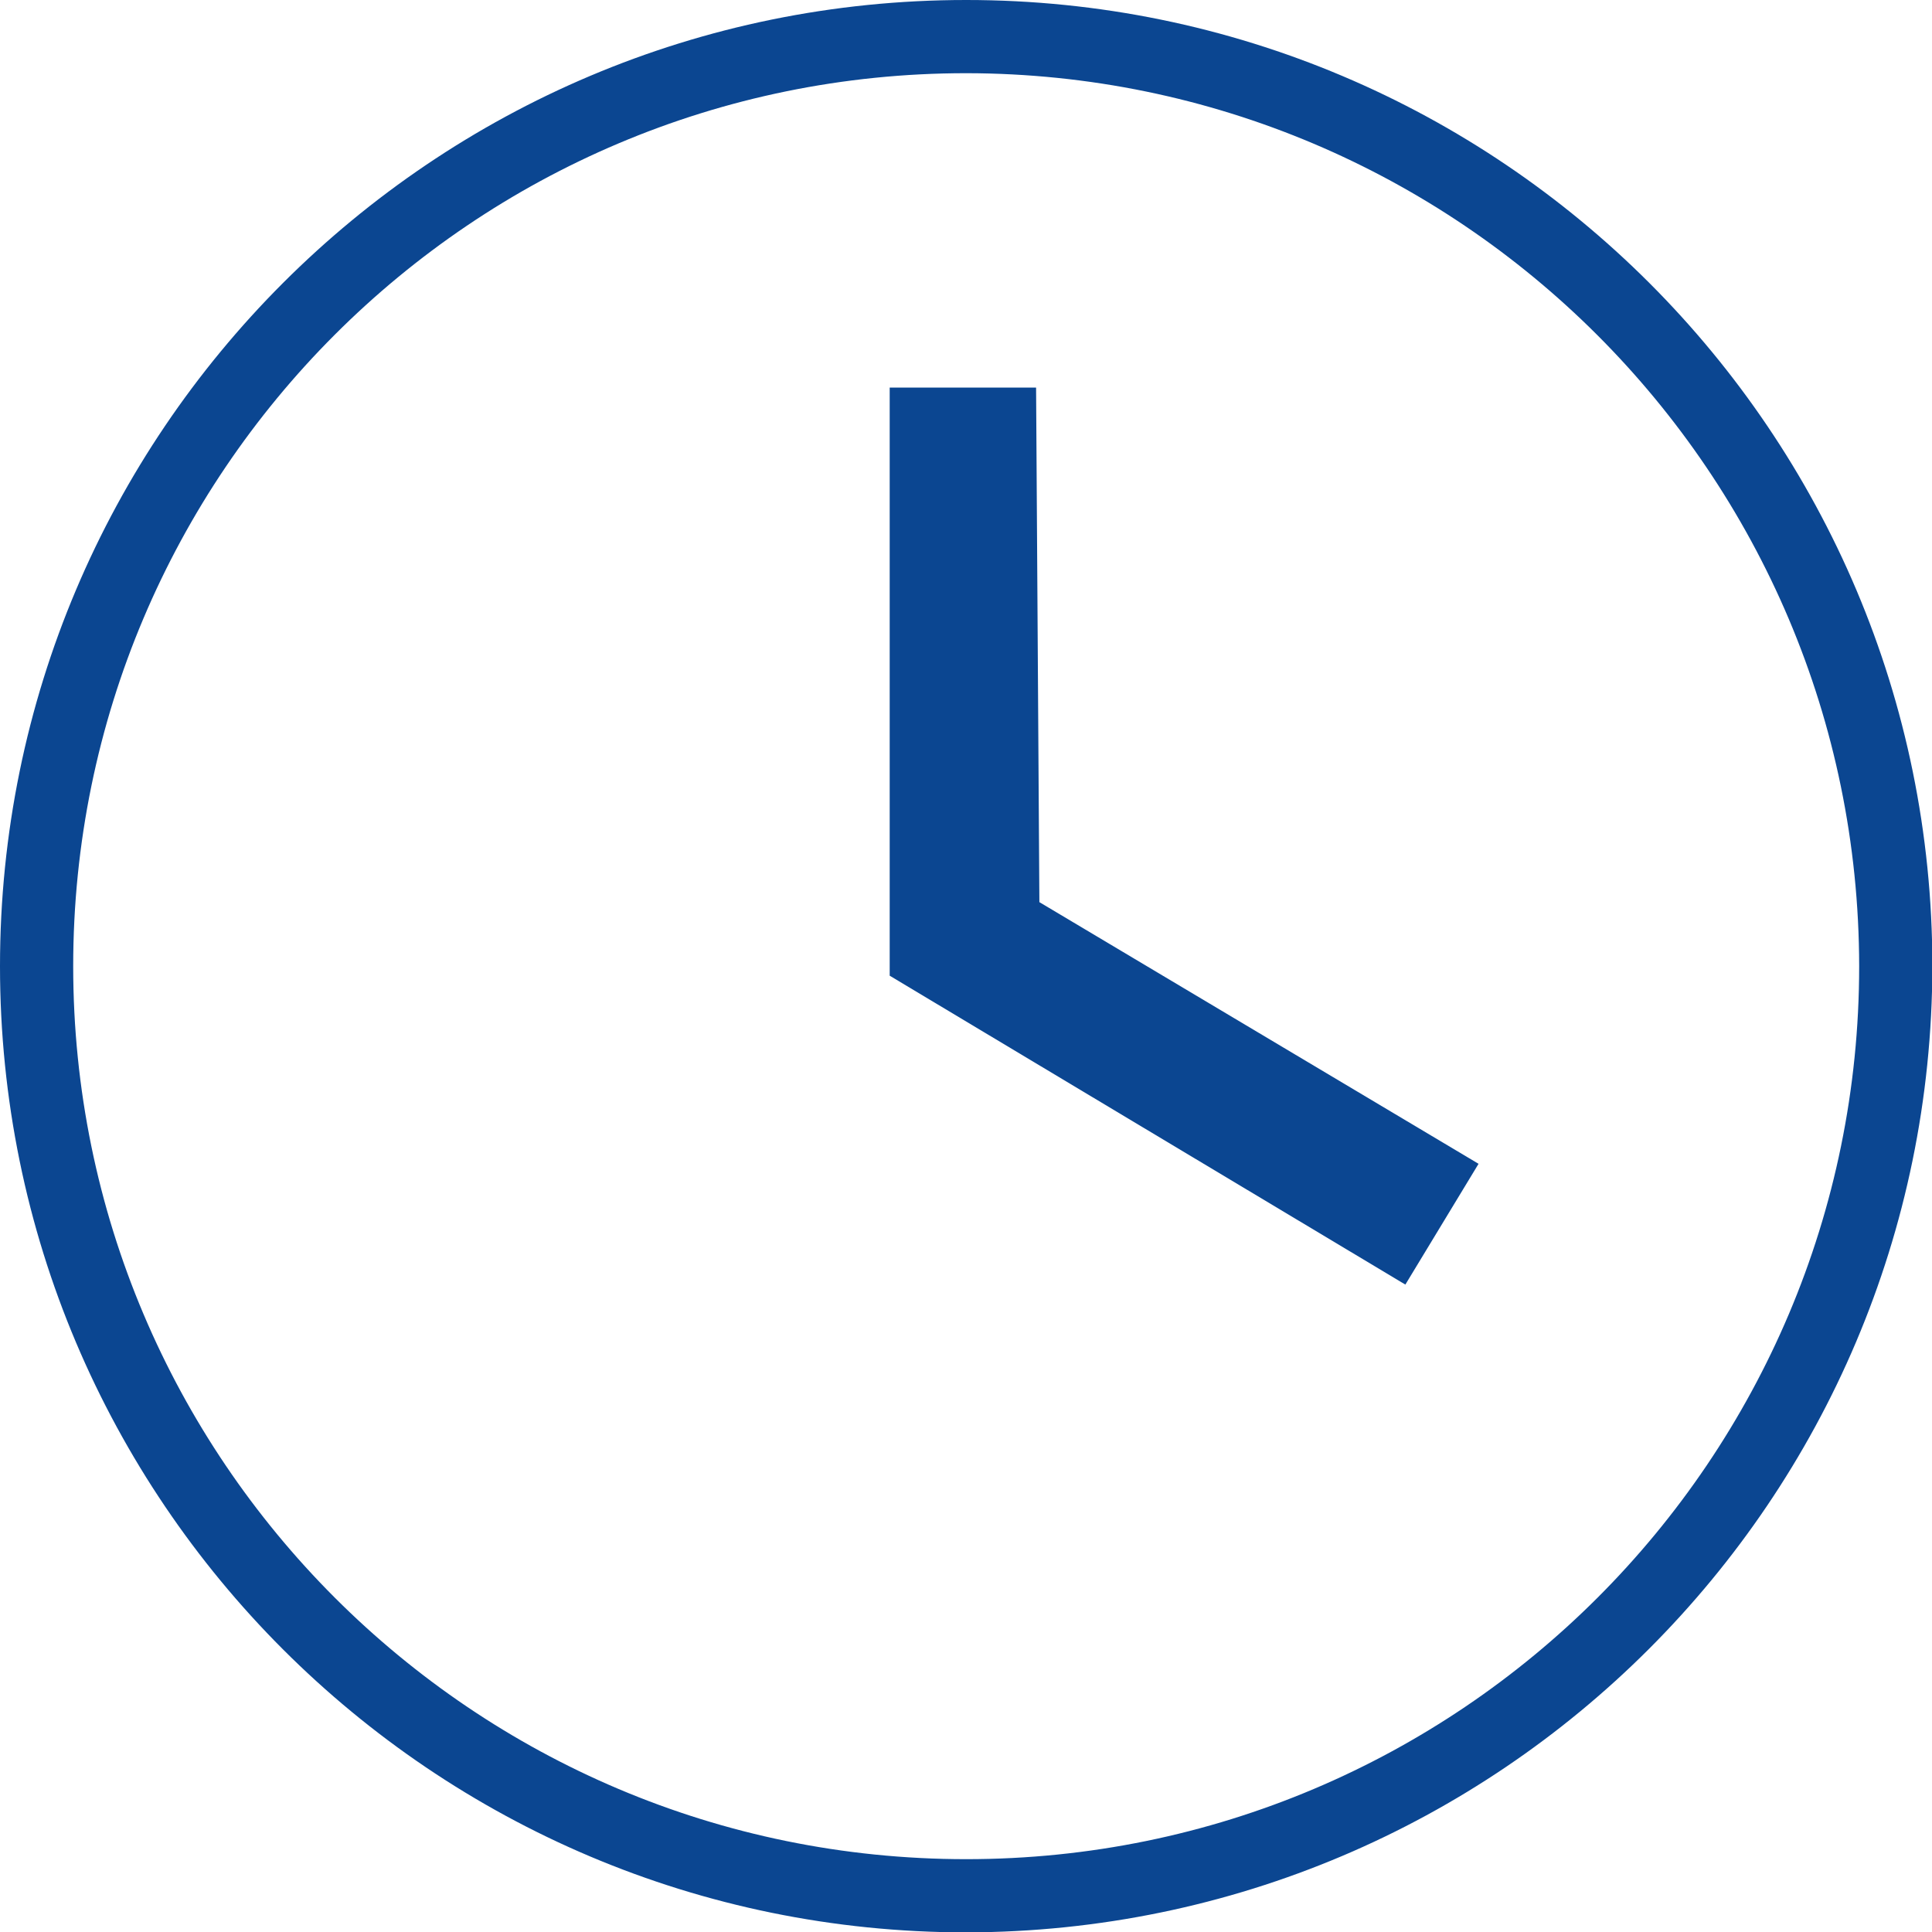
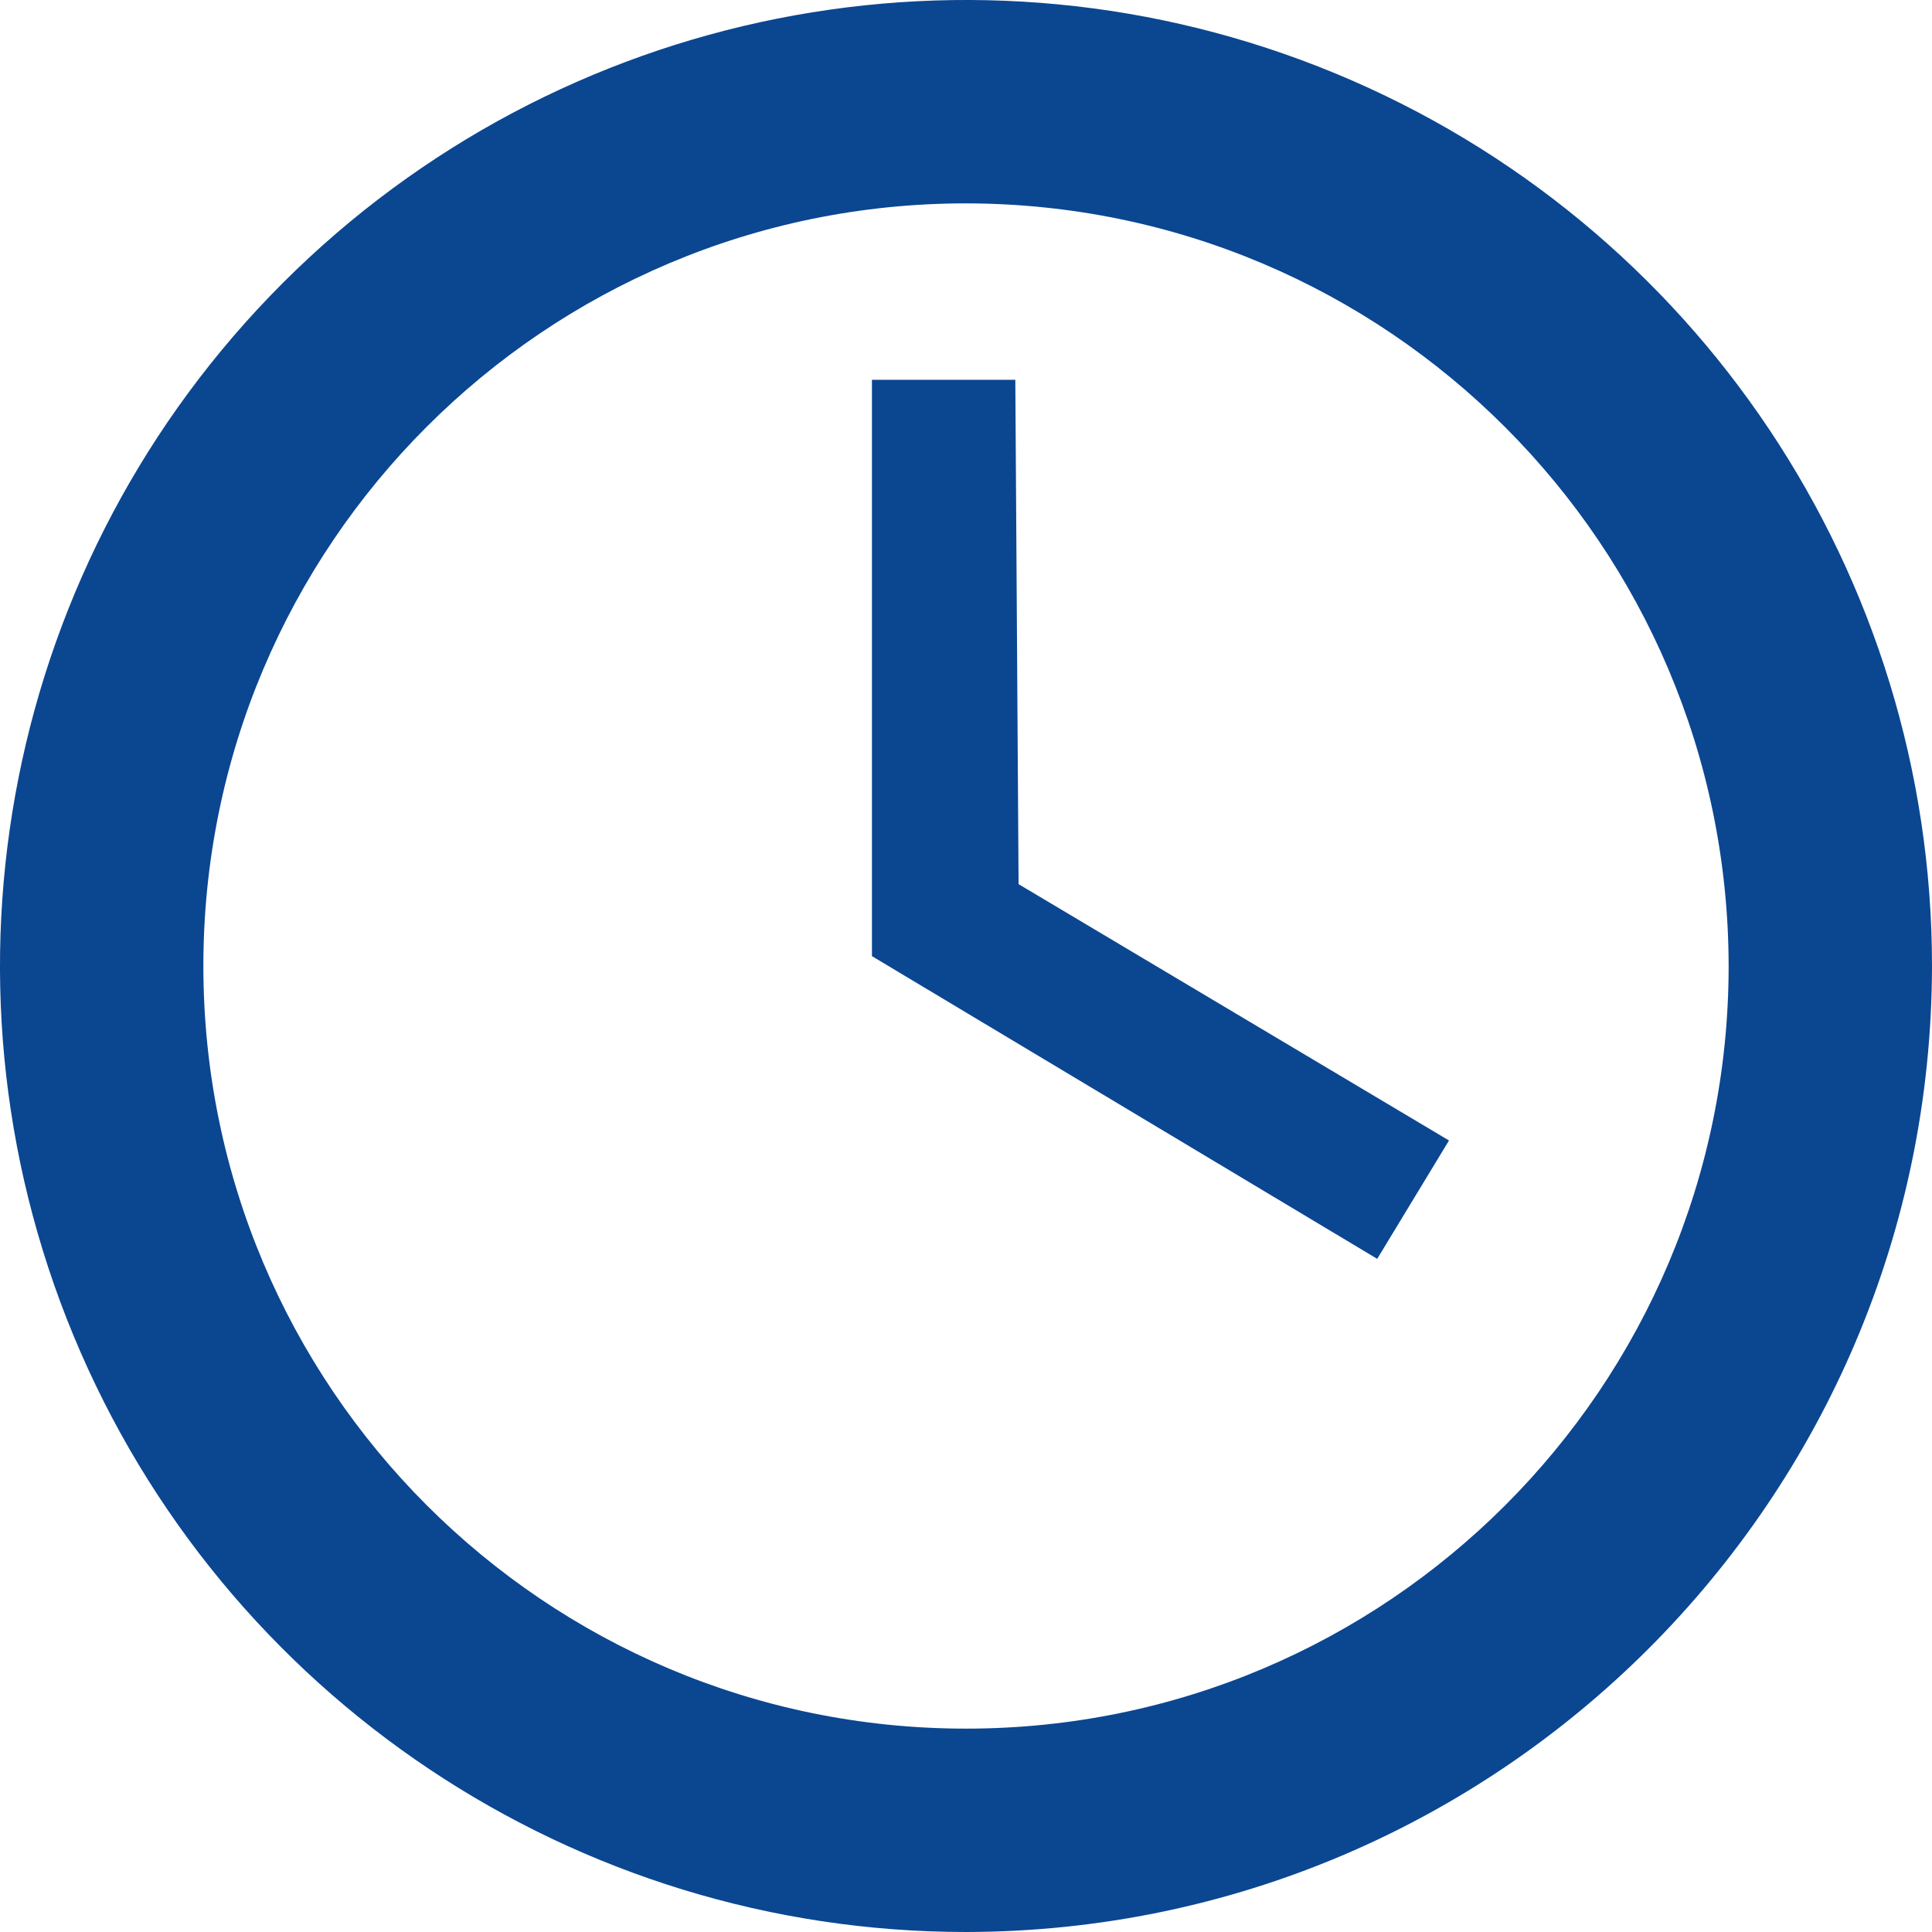
- <svg xmlns="http://www.w3.org/2000/svg" id="Layer_1" data-name="Layer 1" width="18.62mm" height="18.62mm" viewBox="0 0 52.79 52.79">
-   <g>
-     <path d="M298,446.9a26.4,26.4,0,1,1,26.4-26.4A26.44,26.44,0,0,1,298,446.9Zm0-50.8a24.4,24.4,0,1,0,24.4,24.4A24.43,24.43,0,0,0,298,396.1Z" transform="translate(-271.6 -394.1)" fill="#0b4691" />
-     <path d="M299.91,404.69h-4v16.07L310,429.2l2-3.3-12-7.15Z" transform="translate(-271.6 -394.1)" fill="#0b4691" />
-   </g>
+ <svg xmlns="http://www.w3.org/2000/svg" width="19px" height="19px" viewBox="0 0 19 19" version="1.1">
+   <path d="M9.5,19 C5.658,19 2.194,16.685 0.723,13.135 C-0.747,9.585 0.066,5.499 2.782,2.782 C5.499,0.066 9.585,-0.747 13.135,0.723 C16.685,2.194 19,5.658 19,9.5 C18.992,14.743 14.743,18.992 9.5,19 L9.5,19 Z M9.5,2 C5.358,2 2,5.358 2,9.5 C2,13.642 5.358,17 9.5,17 C13.642,17 17,13.642 17,9.5 C16.995,5.36 13.64,2.005 9.5,2 L9.5,2 Z" id="Shape" fill="#0B4691" fill-rule="nonzero" />
+   <polygon id="Path" fill="#0B4691" fill-rule="nonzero" points="9.985 3.735 8.575 3.735 8.575 9.403 13.544 12.38 14.25 11.216 10.017 8.695" />
</svg>
